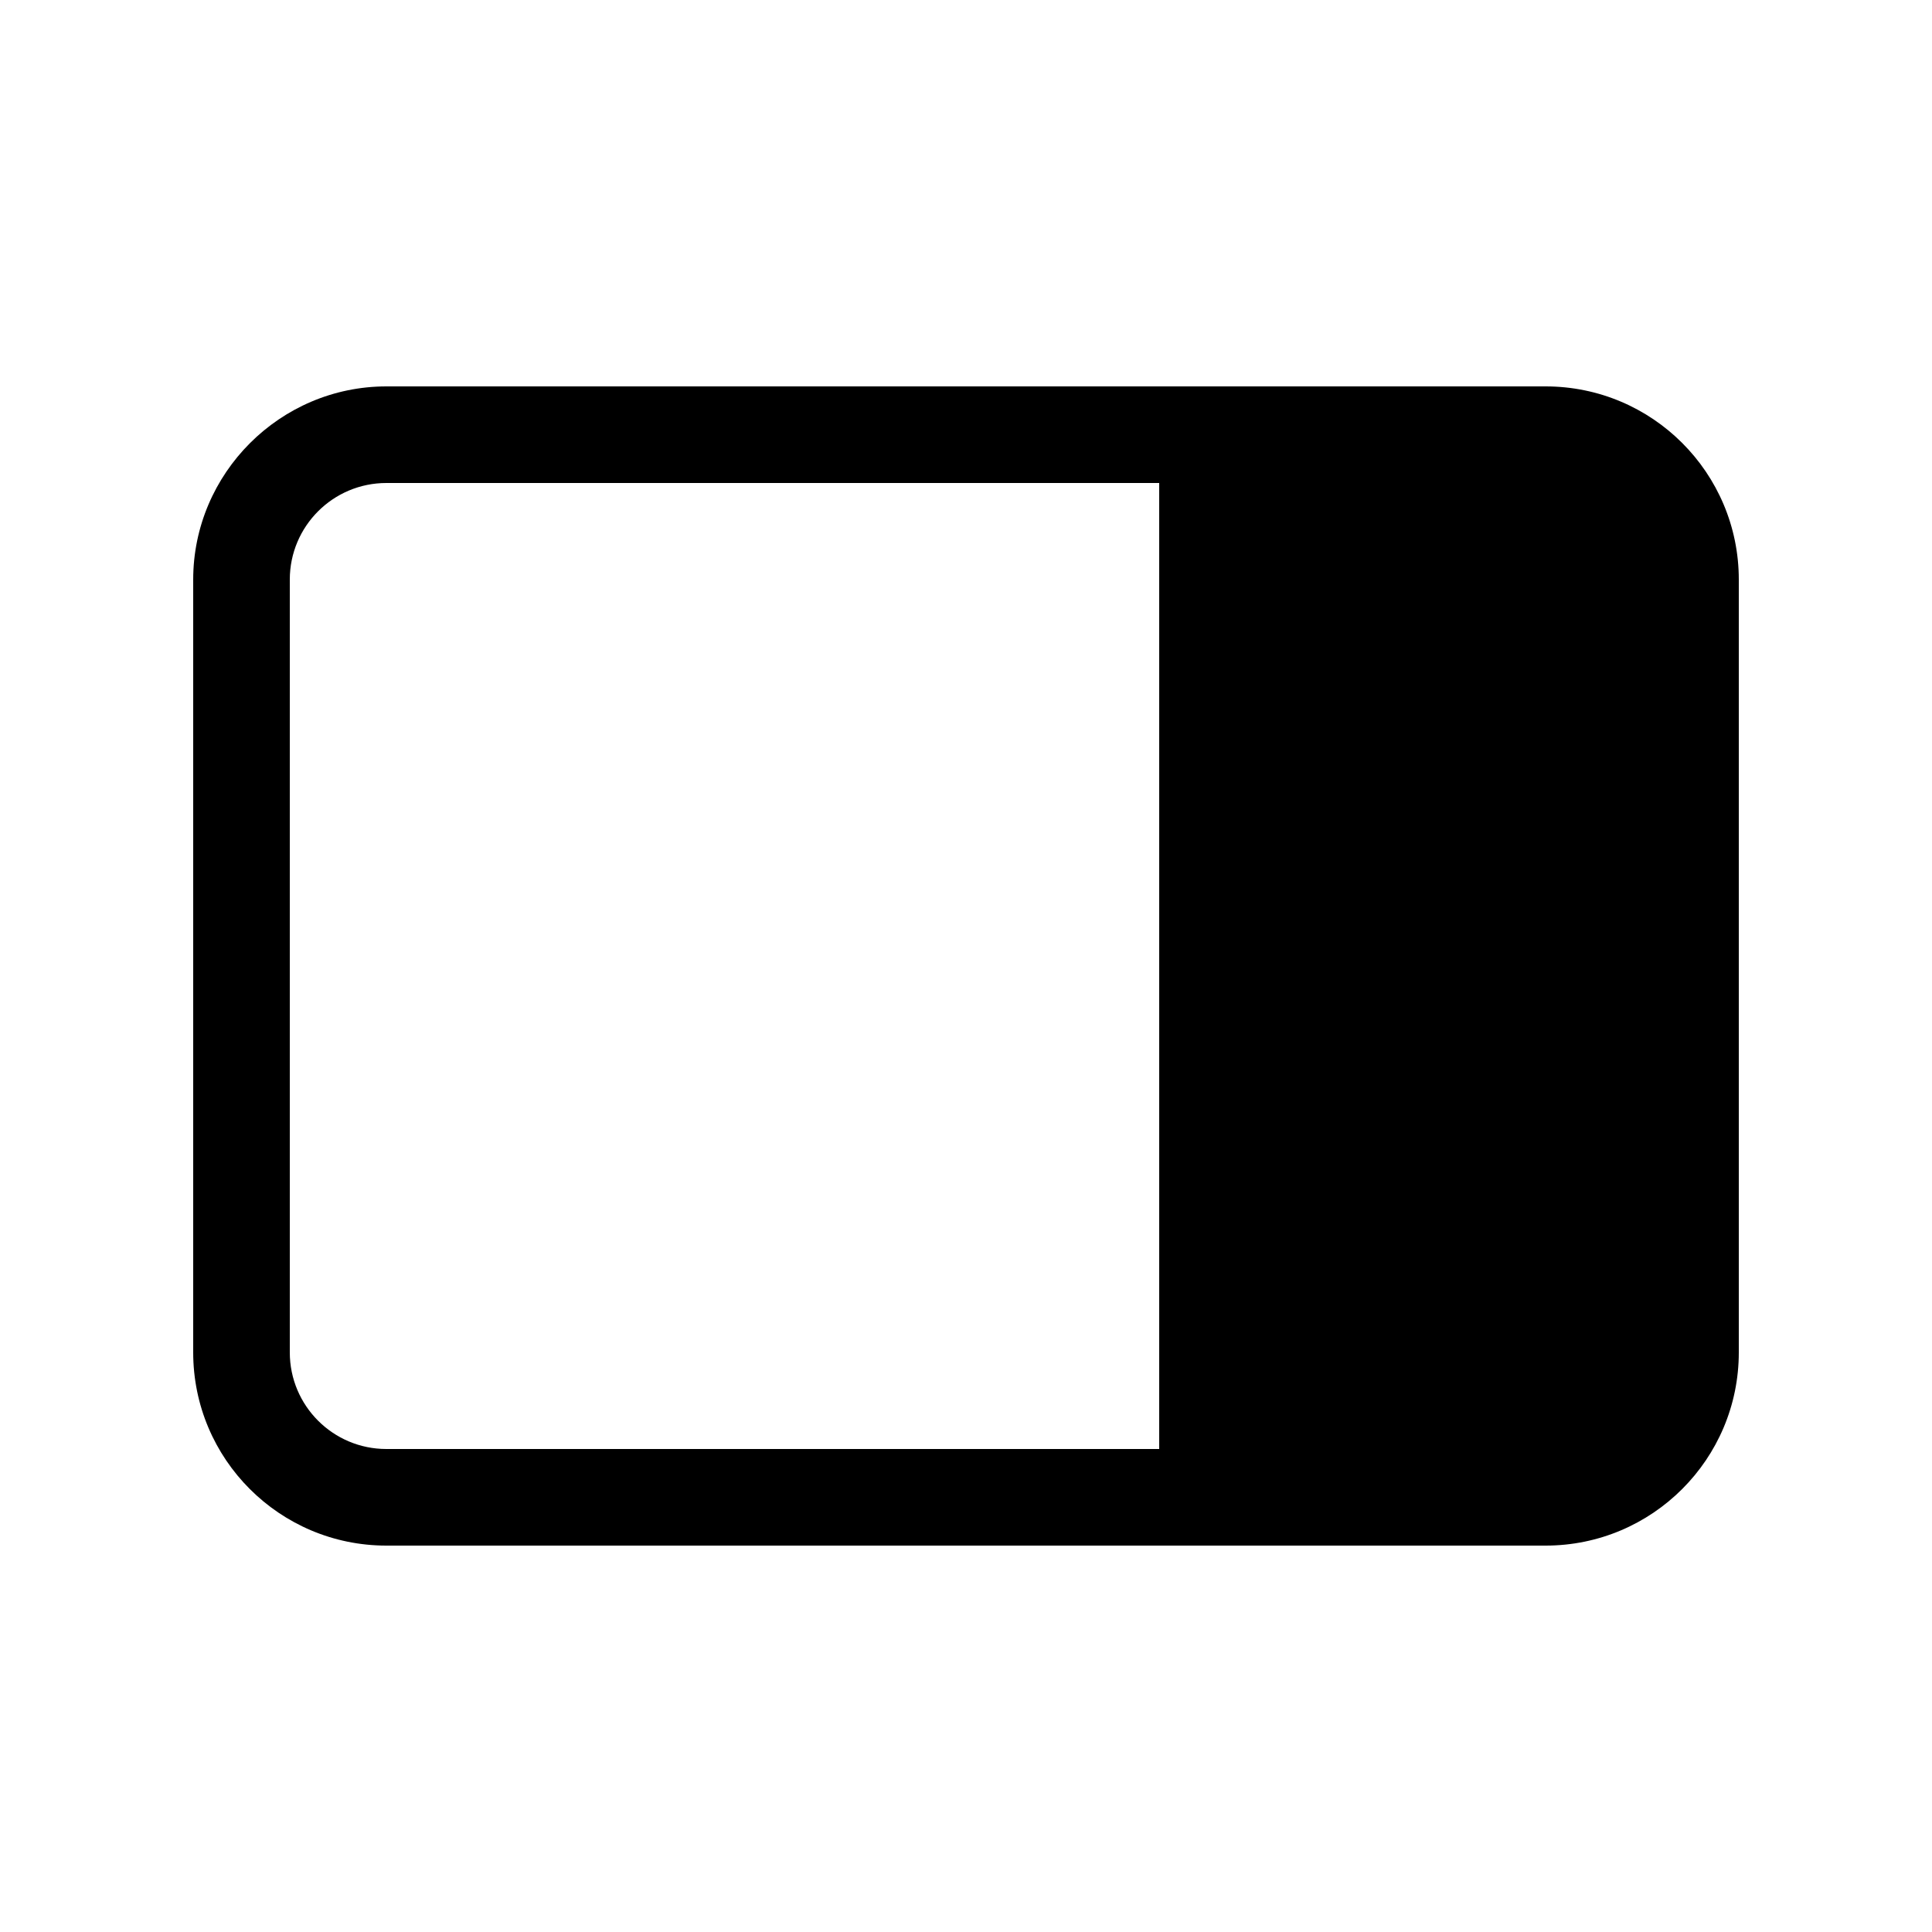
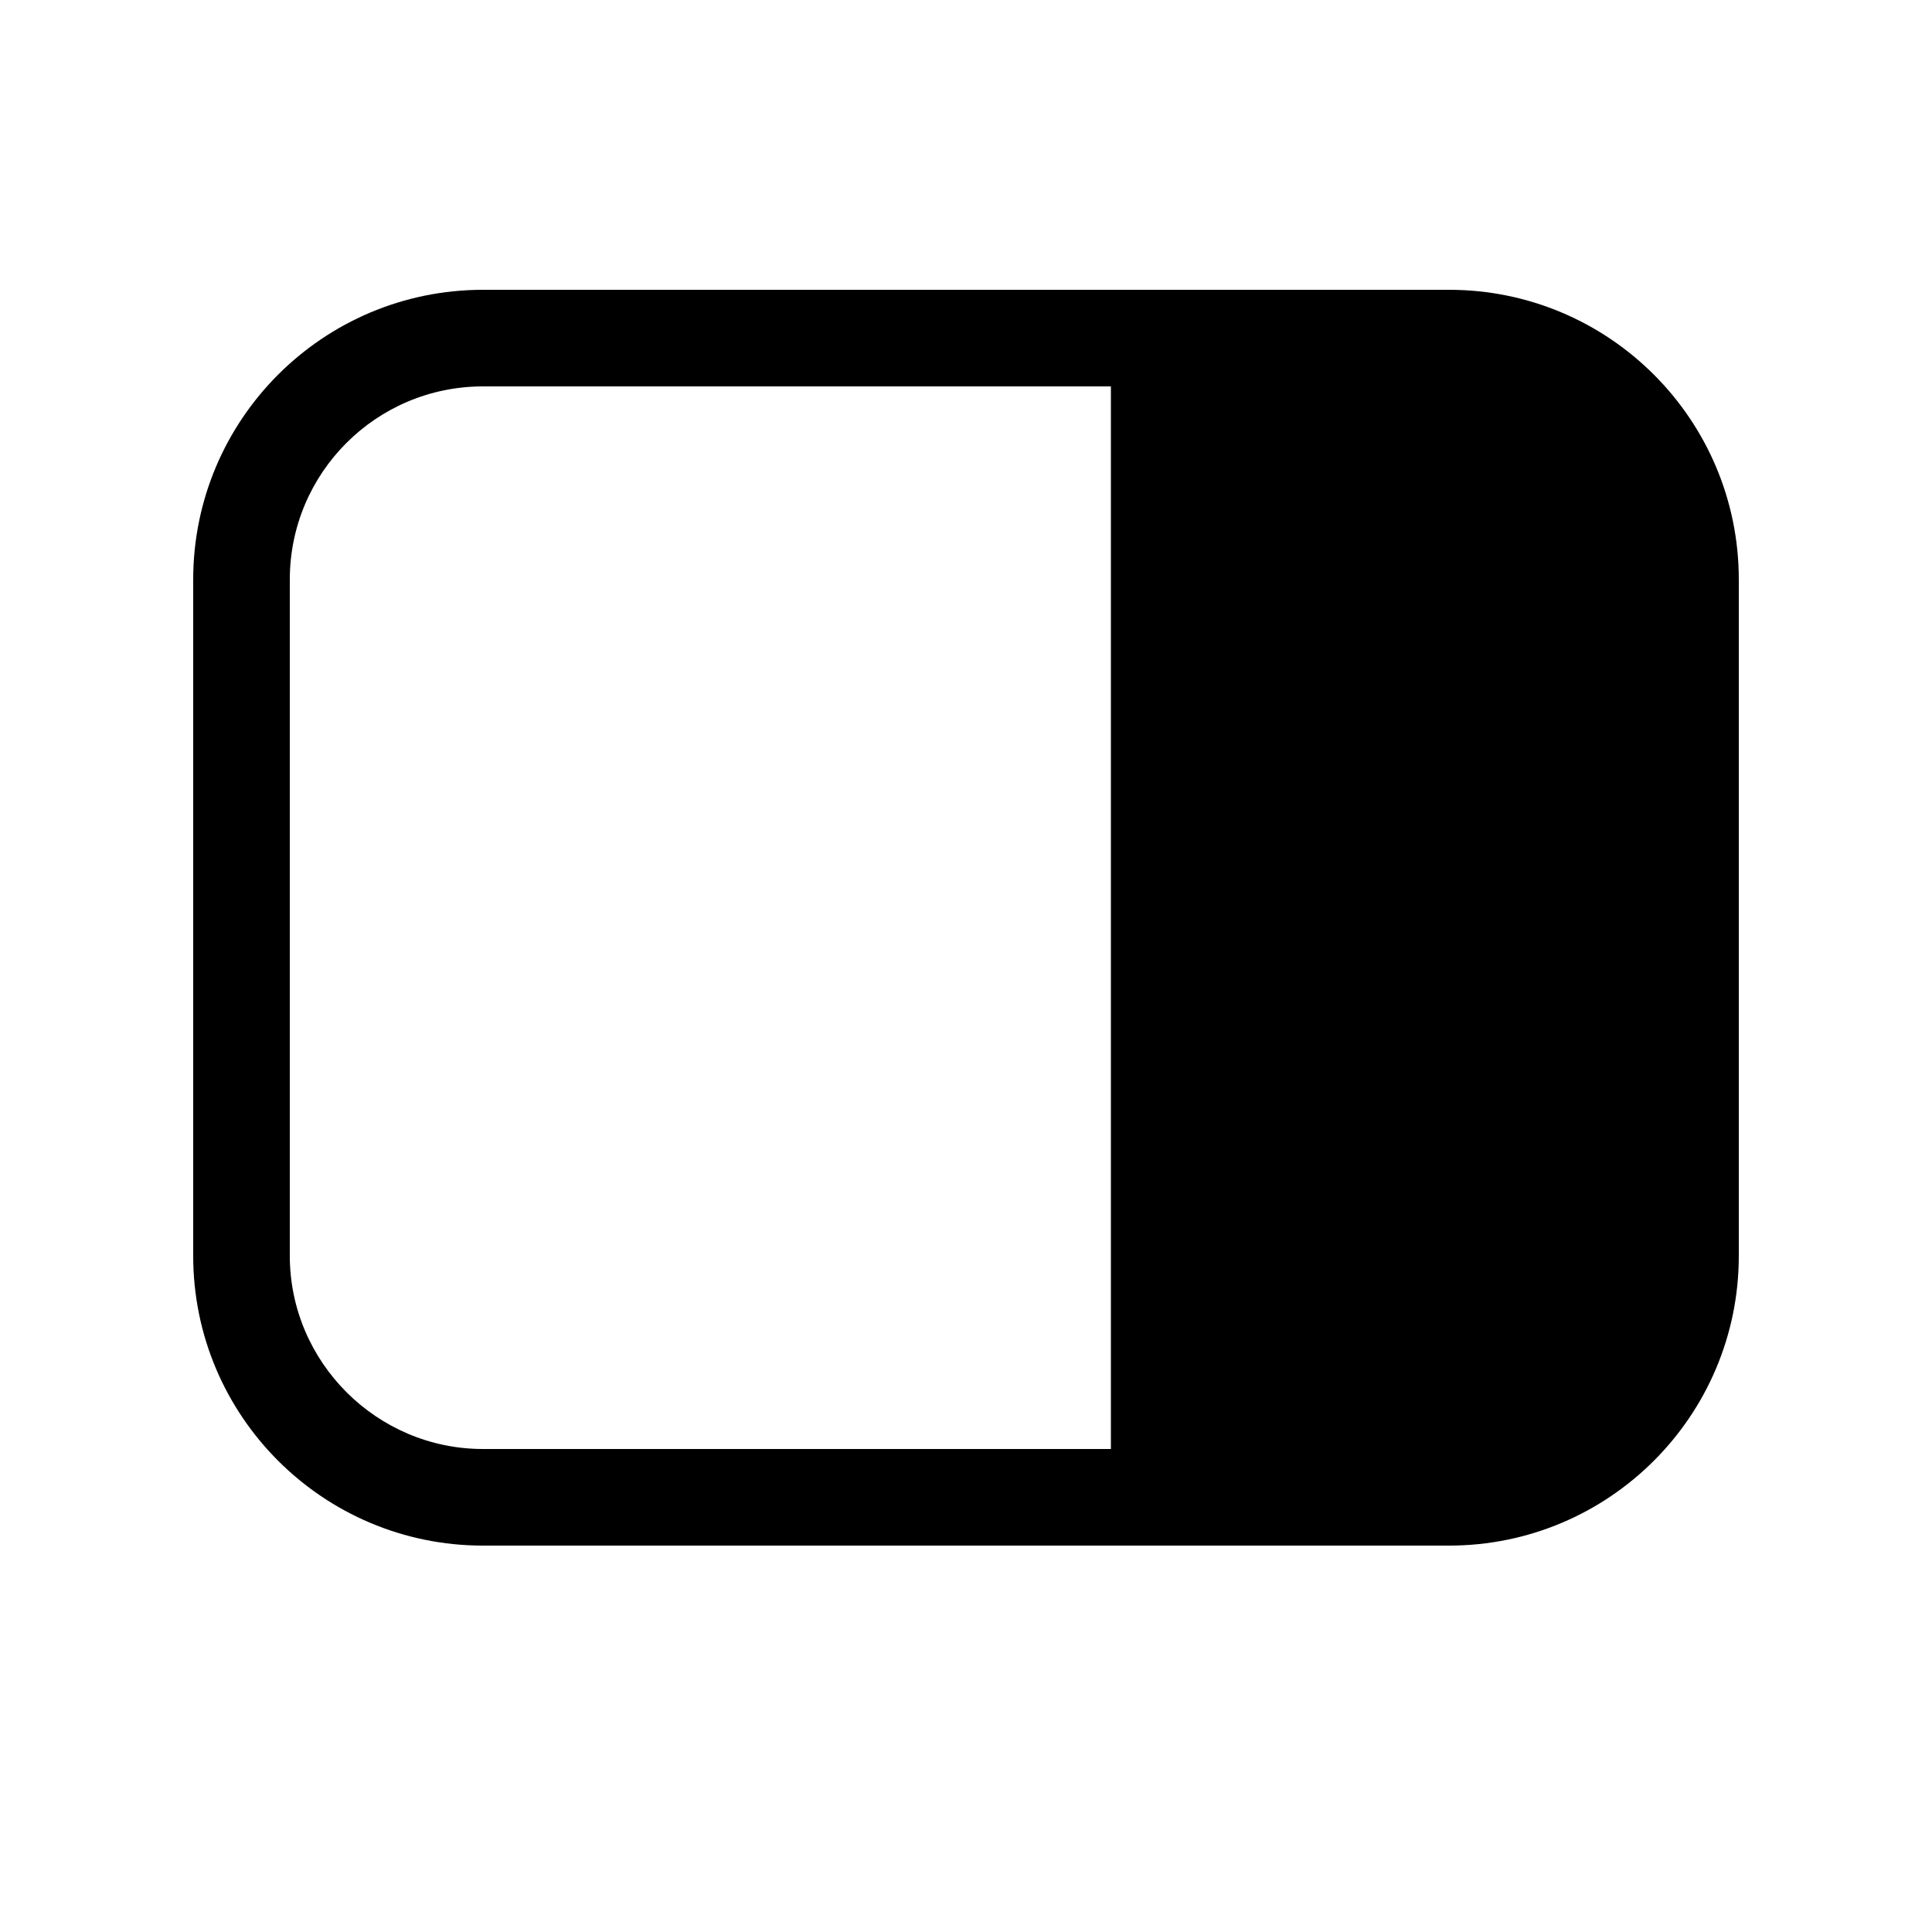
<svg xmlns="http://www.w3.org/2000/svg" width="20" height="20" viewBox="0 0 20 20">
-   <path d="M16 4a2 2 0 012 2v8a2 2 0 01-2 2H4a2 2 0 01-2-2V6c0-1.1.9-2 2-2h12zm-4 11V5H4a1 1 0 00-1 1v8a1 1 0 001 1h8z" />
+   <path d="M15 3a3 3 0 013 3v7a3 3 0 01-3 3H5a3 3 0 01-3-3V6a3 3 0 013-3h10zM5 4a2 2 0 00-2 2v7c0 1.1.9 2 2 2h6.5V4H5z" />
</svg>
